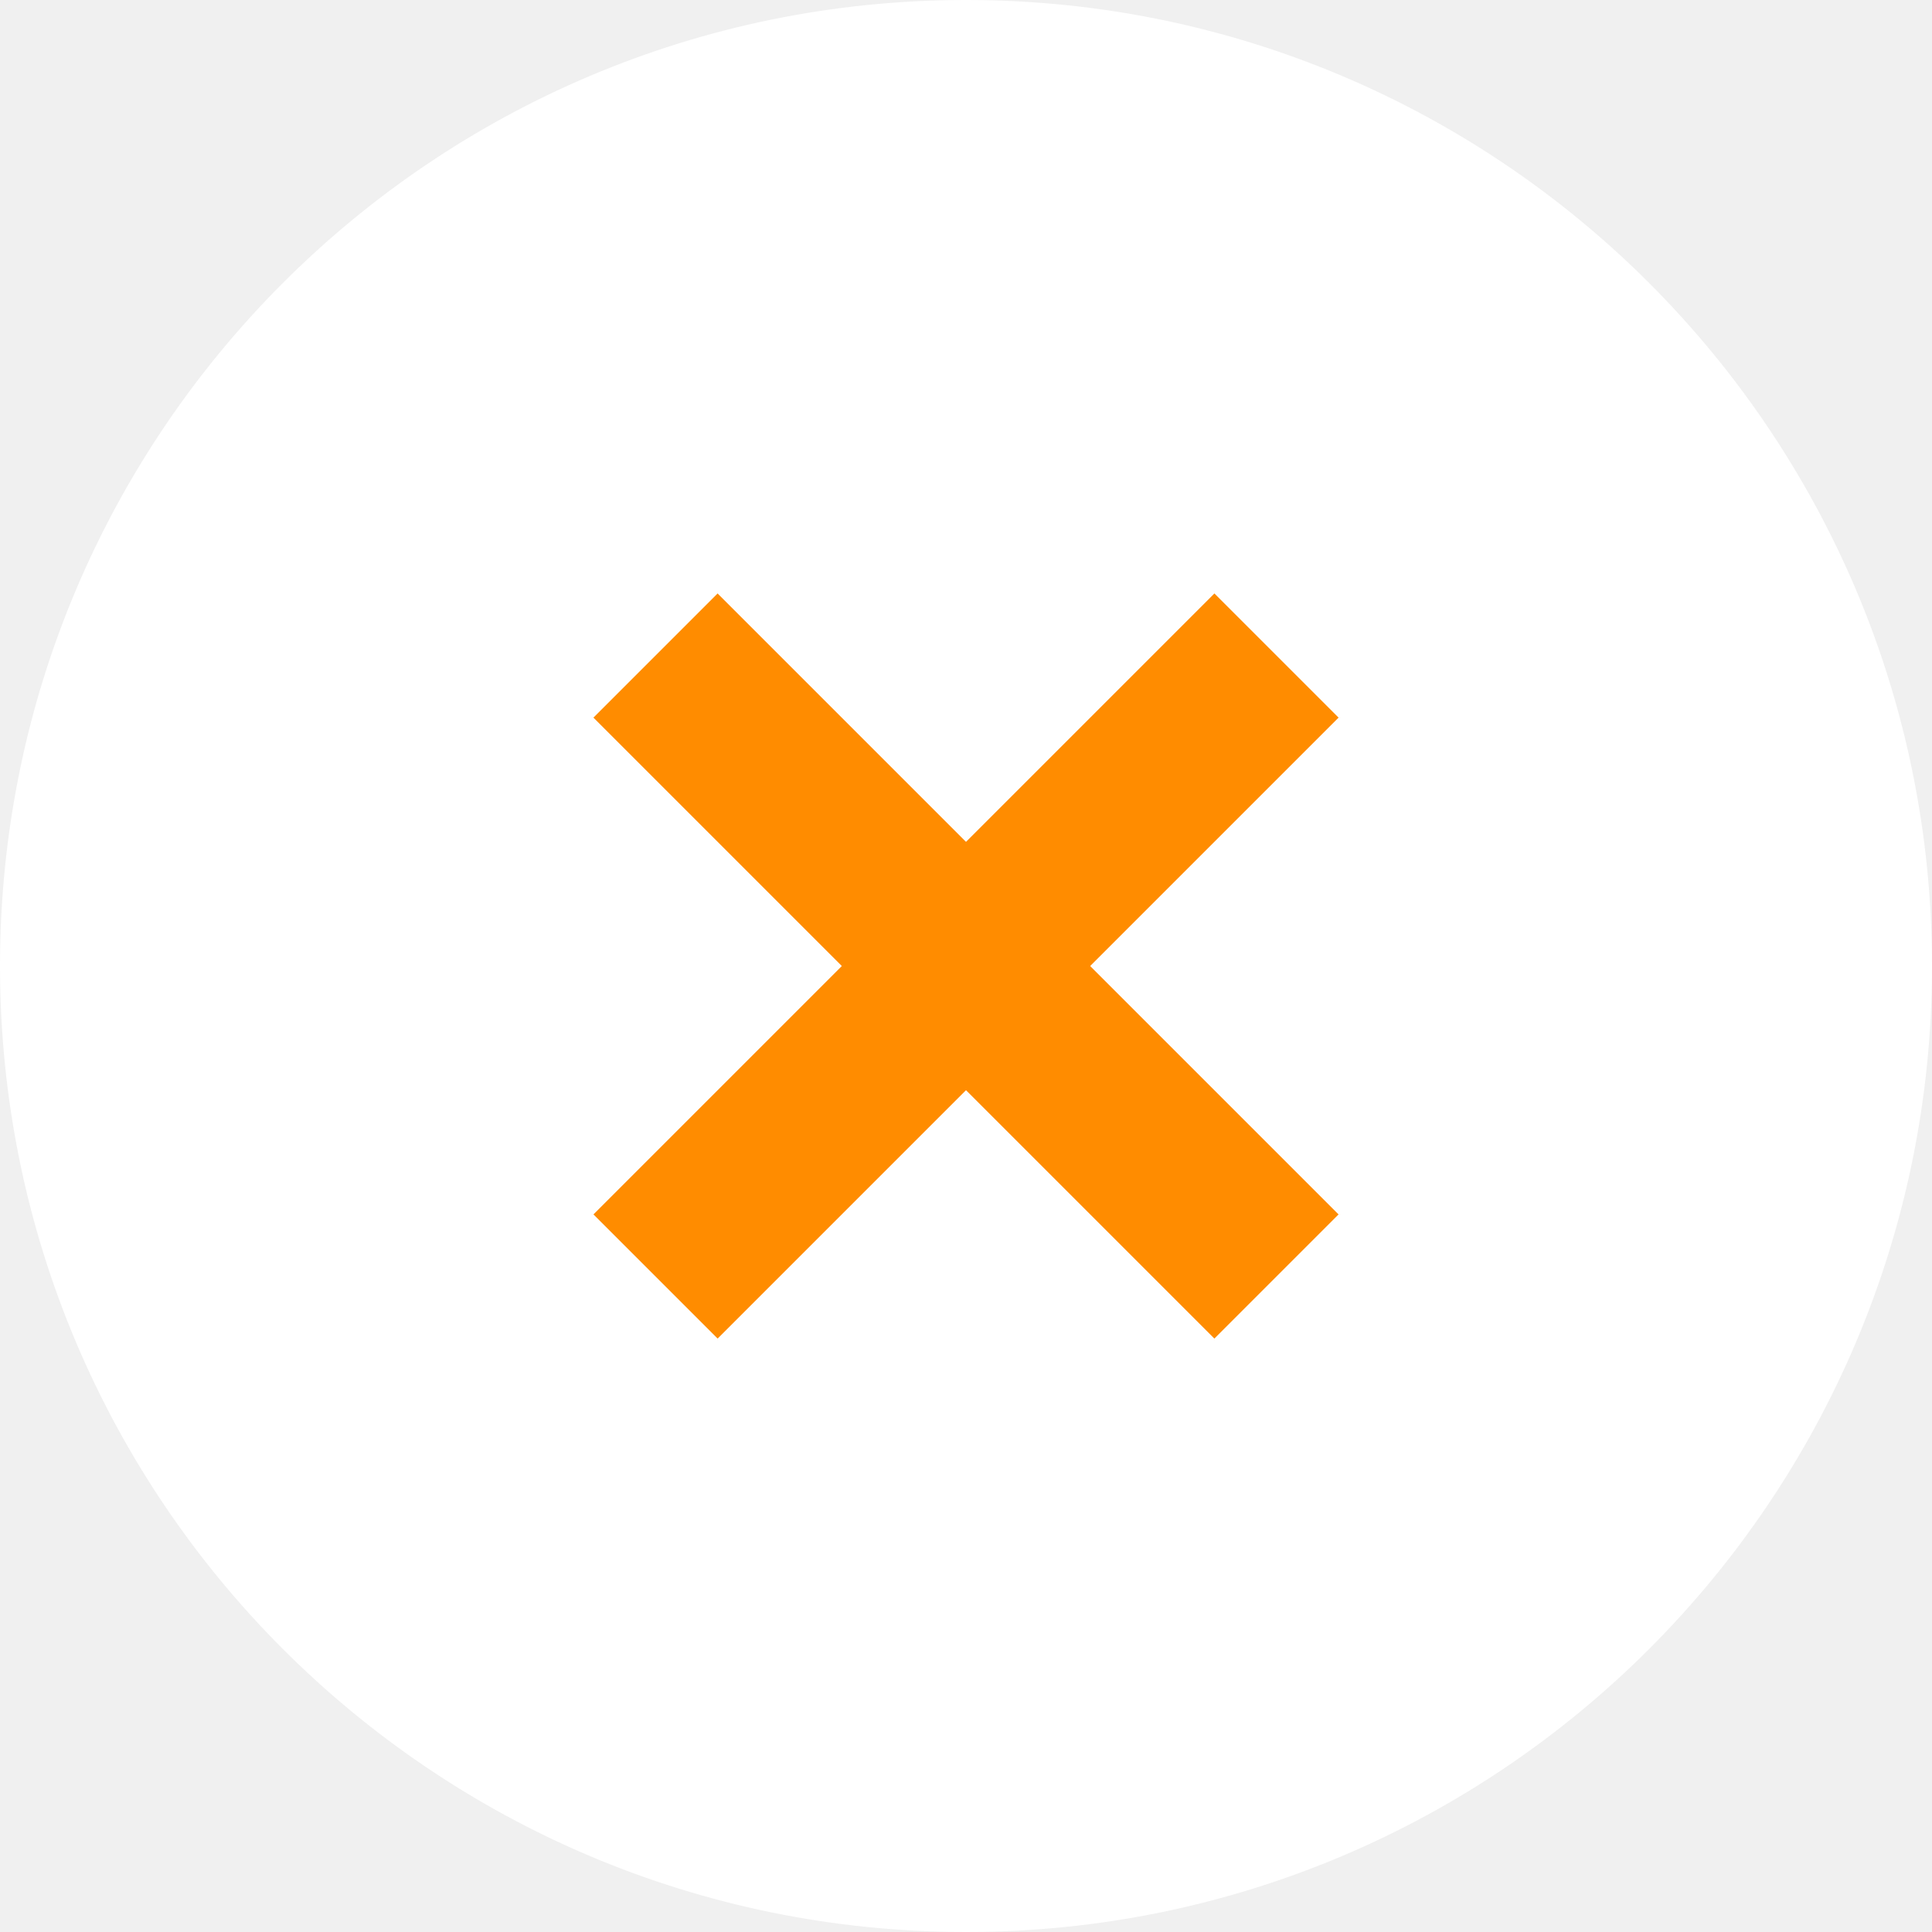
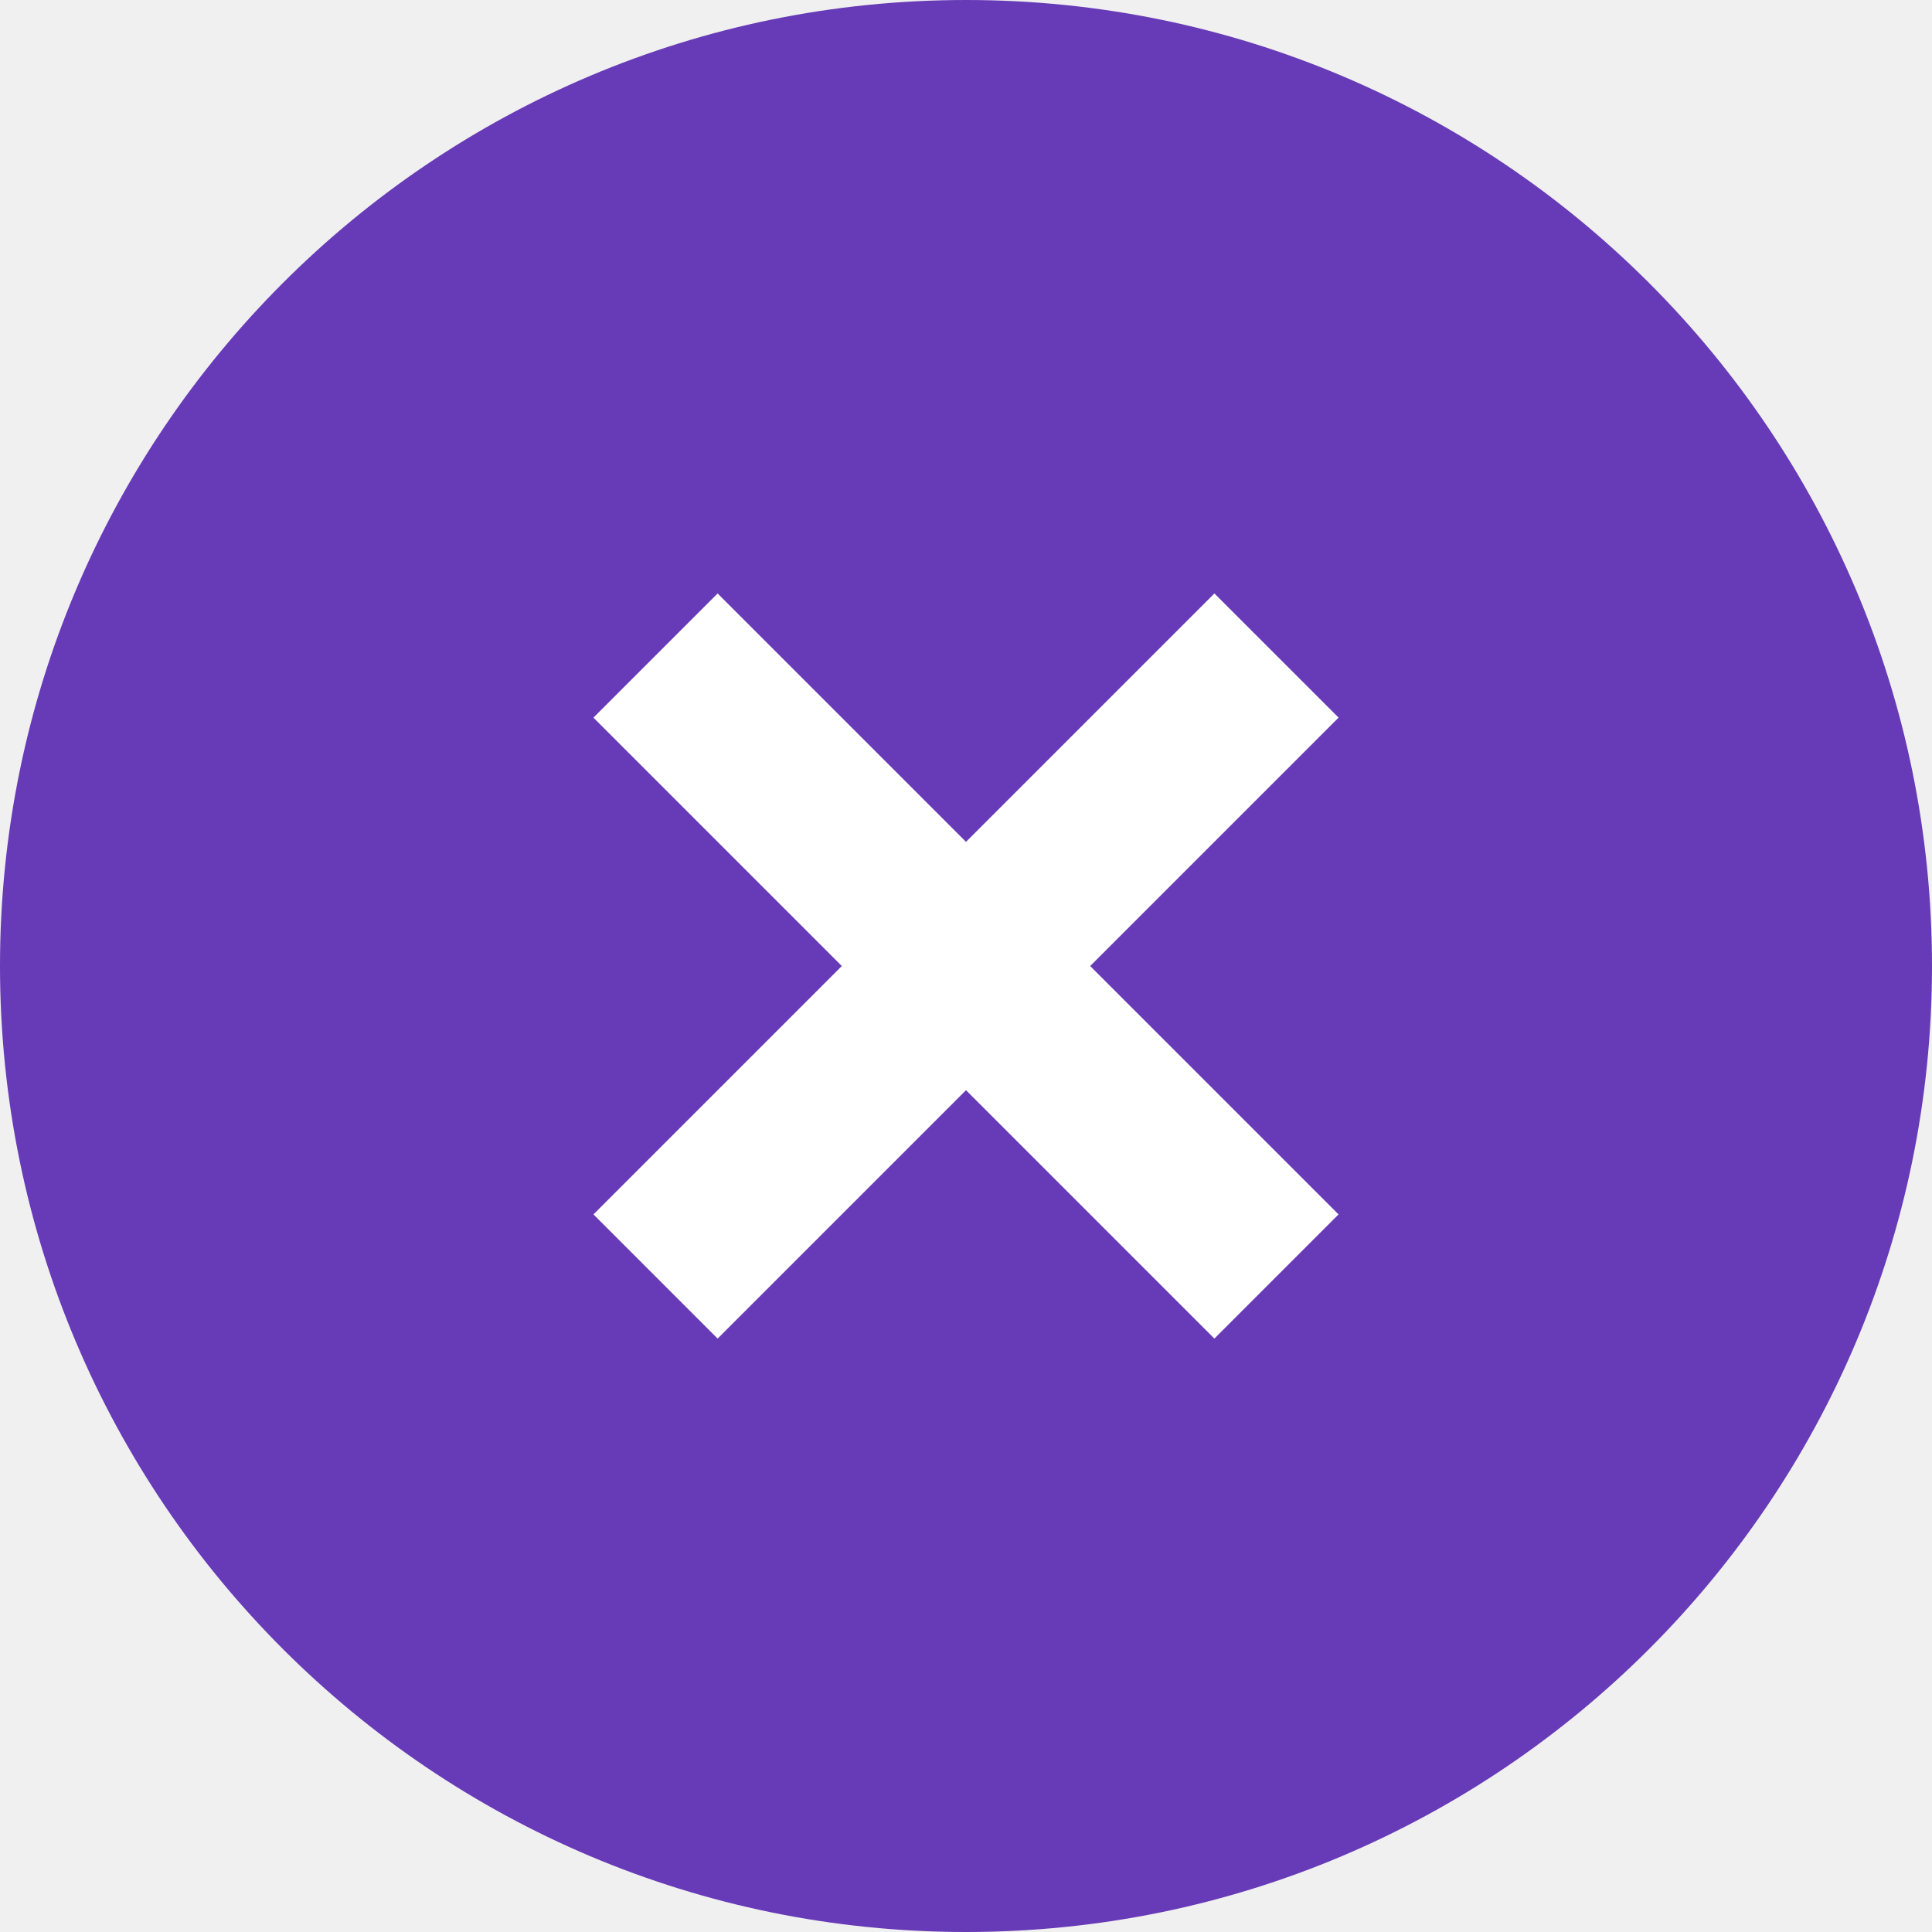
<svg xmlns="http://www.w3.org/2000/svg" width="30px" height="30px" viewBox="0 0 30 30" version="1.1">
  <g id="Home" stroke="none" stroke-width="1" fill="none" fill-rule="evenodd">
    <g id="Edit-profile" transform="translate(-658, -506)">
      <g id="Group-11" transform="translate(376, 224)">
        <g id="Group-2" transform="translate(282, 282)">
-           <circle id="Oval" fill="#FFFFFF" cx="15" cy="15" r="15" />
-           <g id="Group-5" transform="translate(15, 15.25713) rotate(-315) translate(-15, -15.25713) translate(8, 8.25713)" fill="#FF8C00">
+           <circle id="Oval" fill="#673AB7" cx="15" cy="15" r="15" />
+           <g id="Group-5" transform="translate(15, 15.25713) rotate(-315) translate(-15, -15.25713) translate(8, 8.25713)" fill="#FFFFFF">
            <rect id="Rectangle-11" x="5.455" y="0" width="2.727" height="13.636" />
            <rect id="Rectangle-11-Copy" transform="translate(6.818182, 6.818182) rotate(-270) translate(-6.818182, -6.818182) " x="5.455" y="0" width="2.727" height="13.636" />
          </g>
        </g>
      </g>
    </g>
  </g>
</svg>
